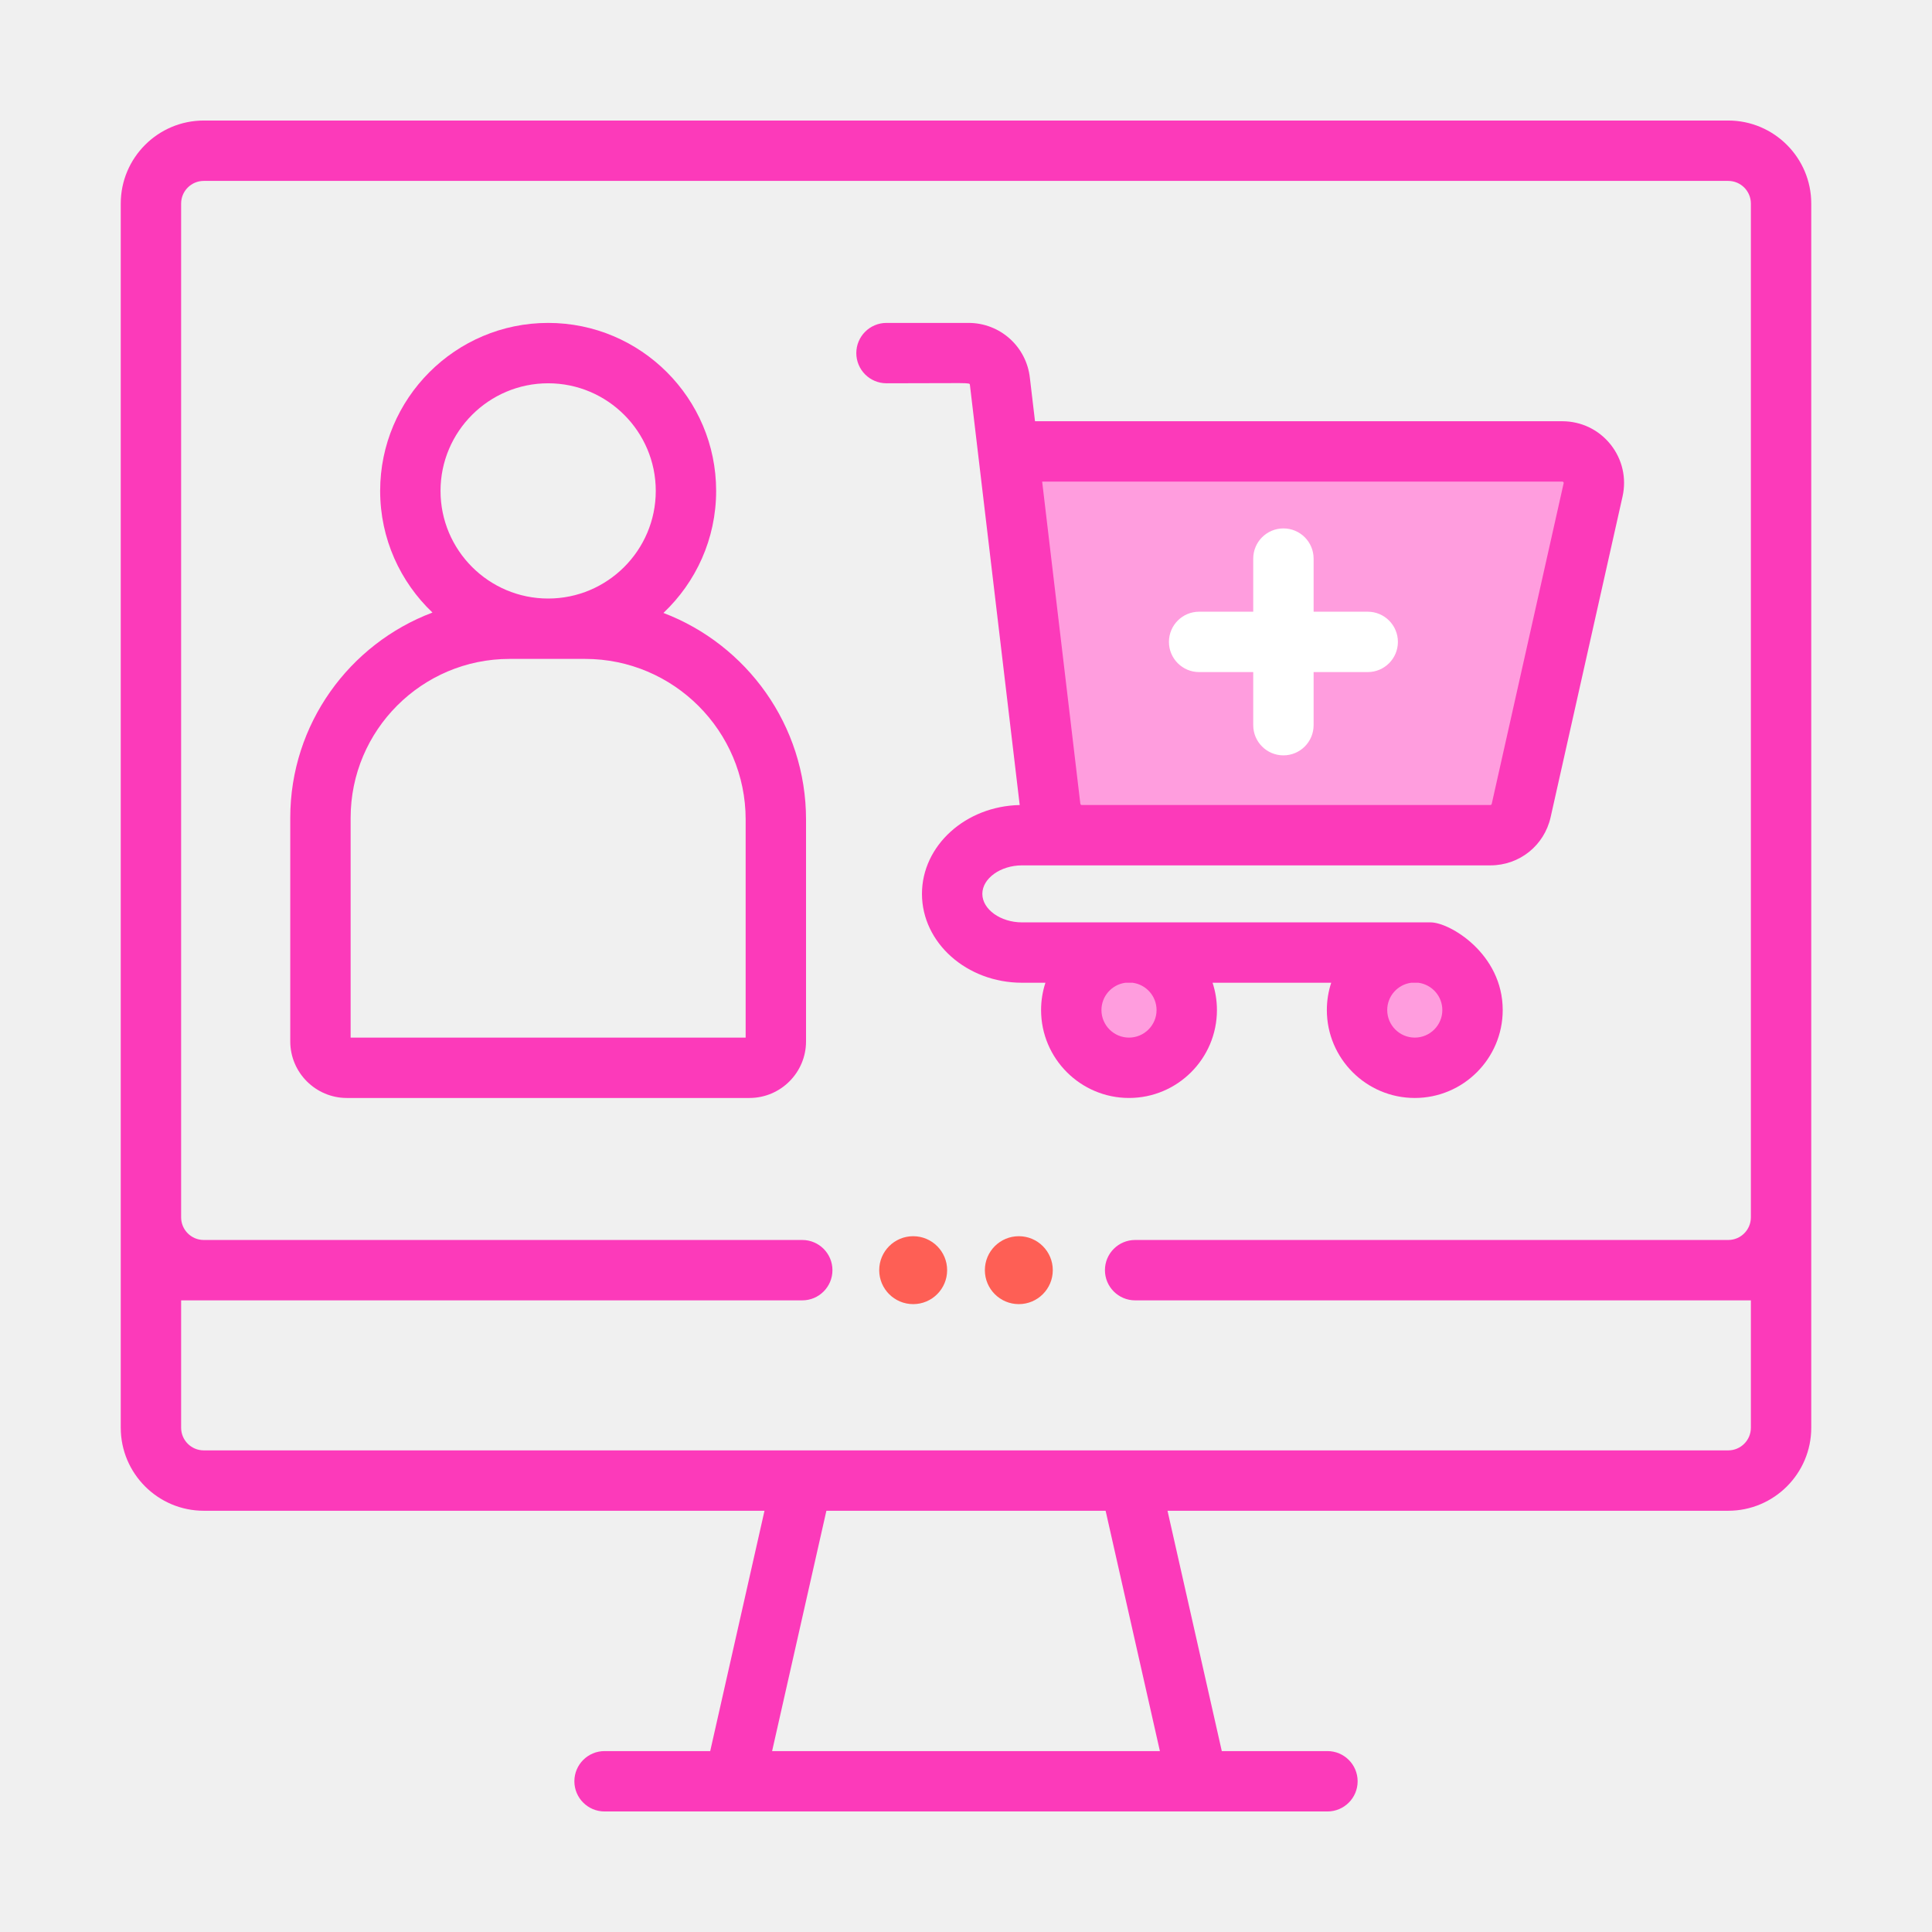
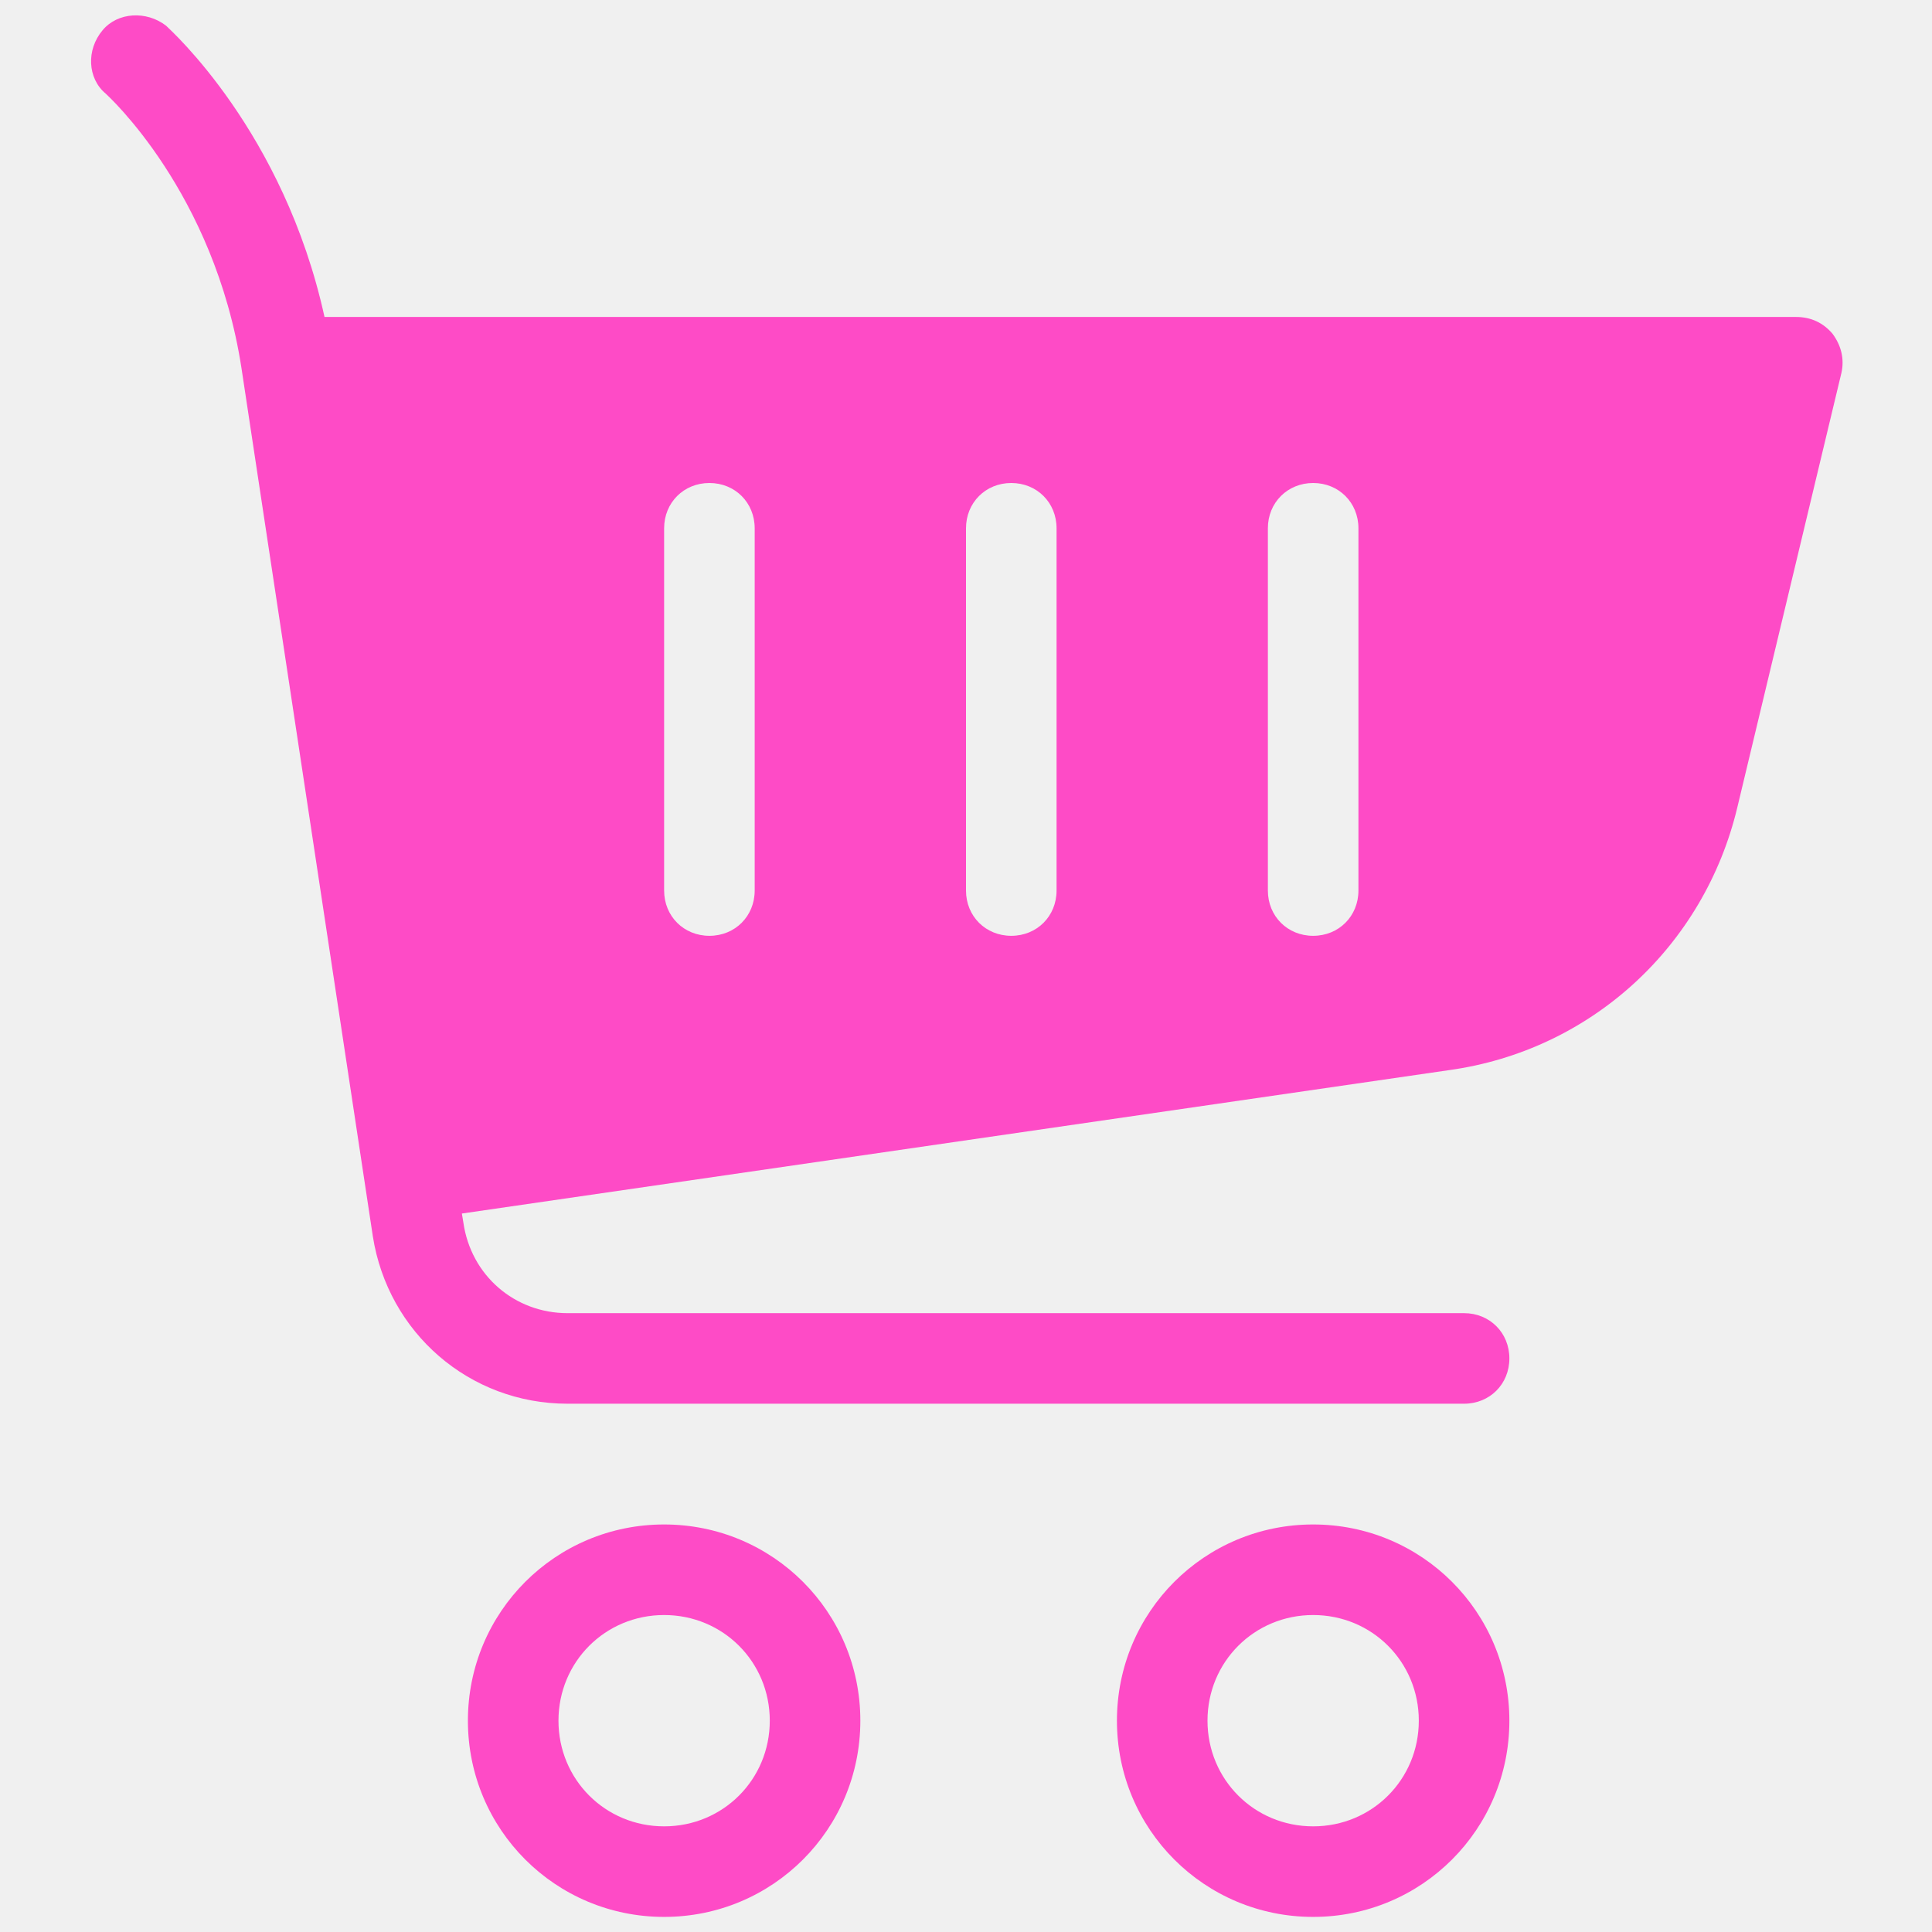
- <svg xmlns="http://www.w3.org/2000/svg" version="1.1" width="512px" height="512px" viewBox="0,0,256,256">
-   <g fill="none" fill-rule="nonzero" stroke="none" stroke-width="1" stroke-linecap="butt" stroke-linejoin="miter" stroke-miterlimit="10" stroke-dasharray="" stroke-dashoffset="0" font-family="none" font-weight="none" font-size="none" text-anchor="none" style="mix-blend-mode: normal">
-     <g transform="scale(0.5,0.5)">
-       <circle cx="299.197" cy="267.707" r="11.842" fill="#ff9dde" />
-       <circle cx="374.931" cy="267.707" r="11.842" fill="#ff9dde" />
-       <path d="M420.209,124.494l-149.853,-0.475l10.961,92.48l117.846,0.447z" fill="#ff9dde" />
-       <circle cx="270" cy="336.608" r="9" fill="#fe5f55" />
-       <circle cx="242" cy="336.608" r="9" fill="#fe5f55" />
-       <path d="M458,31.943h-404c-12.131,0 -22,9.869 -22,22v324.423c0,12.131 9.869,22 22,22h148.599l-14.386,63.691h-27.998c-4.418,0 -8,3.582 -8,8c0,4.418 3.582,8 8,8h191.572c4.418,0 8,-3.582 8,-8c0,-4.418 -3.582,-8 -8,-8h-27.999l-14.386,-63.691h148.599c12.131,0 22,-9.869 22,-22v-324.423c0,-12.131 -9.869,-22 -22,-22zM307.384,464.057h-102.768l14.386,-63.691h73.996l14.386,63.691zM458,384.366h-404c-3.309,0 -6,-2.691 -6,-6v-33.758h164.607c4.418,0 8,-3.582 8,-8c0,-4.418 -3.582,-8 -8,-8h-158.607c-3.309,0 -6,-2.691 -6,-6v-268.665c0,-3.309 2.691,-6 6,-6h404c3.309,0 6,2.691 6,6v268.665c0,3.309 -2.691,6 -6,6h-157.179c-4.418,0 -8,3.582 -8,8c0,4.418 3.582,8 8,8h163.179v33.758c0,3.309 -2.691,6 -6,6z" fill="#fc3aba" />
-       <path d="M322.499,267.672c0,-2.525 -0.409,-4.954 -1.155,-7.233h31.44c-0.746,2.279 -1.155,4.708 -1.155,7.233c0,12.849 10.453,23.303 23.302,23.303c12.85,0 23.303,-10.454 23.303,-23.303c0,-14.963 -14.085,-23.233 -19.077,-23.233h-108.308c-5.702,0 -10.52,-3.459 -10.52,-7.554c0,-4.095 4.817,-7.554 10.52,-7.554h124.123c7.711,0 14.275,-5.255 15.963,-12.78l19.058,-84.979c1.091,-4.862 -0.065,-9.884 -3.172,-13.78c-3.106,-3.896 -7.745,-6.141 -12.759,-6.16h-139.773l-1.355,-11.437c-0.892,-8.335 -7.885,-14.621 -16.267,-14.621h-21.737c-4.418,0 -8,3.582 -8,8c0,4.418 3.582,8 8,8c22.061,0 22.03,-0.259 22.104,0.412l13.199,111.357c-14.338,0.293 -25.903,10.736 -25.903,23.54c0,12.988 11.896,23.554 26.52,23.554h6.201c-0.746,2.279 -1.155,4.708 -1.155,7.233c0,12.849 10.453,23.303 23.303,23.303c12.849,0 23.302,-10.454 23.302,-23.303zM414.031,127.633c0.064,0 0.172,0 0.279,0.135c0.107,0.135 0.084,0.24 0.07,0.303l-19.058,84.978c-0.037,0.166 -0.182,0.282 -0.352,0.282h-108.312c-0.184,0 -0.337,-0.138 -0.367,-0.413l-10.108,-85.286zM374.931,274.975c-4.026,0 -7.302,-3.276 -7.302,-7.303c0,-3.703 2.773,-6.764 6.35,-7.233h1.903c3.577,0.469 6.351,3.53 6.351,7.233c0,4.027 -3.276,7.303 -7.303,7.303zM291.895,267.672c0,-3.703 2.774,-6.764 6.351,-7.233h1.903c3.577,0.469 6.35,3.53 6.35,7.233c0,4.027 -3.275,7.303 -7.302,7.303c-4.026,0 -7.303,-3.276 -7.303,-7.303z" fill="#fc3aba" />
-       <path d="M317.781,178.108h14.339v14.071c0,4.418 3.582,8 8,8c4.418,0 8,-3.582 8,-8v-14.071h14.34c4.418,0 8,-3.582 8,-8c0,-4.418 -3.582,-8 -8,-8h-14.34v-14.072c0,-4.418 -3.582,-8 -8,-8c-4.418,0 -8,3.582 -8,8v14.072h-14.339c-4.418,0 -8,3.582 -8,8c0,4.418 3.582,8 8,8z" fill="#ffffff" />
-       <path d="M175.816,162.435c8.592,-8.122 13.97,-19.611 13.97,-32.339c0,-24.549 -19.972,-44.521 -44.521,-44.521c-24.549,0 -44.521,19.972 -44.521,44.521c0,12.676 5.334,24.122 13.864,32.238c-21.994,8.288 -37.686,29.541 -37.686,54.398v59.242c0,8.271 6.729,15 15,15h106.685c8.271,0 15,-6.729 15,-15v-58.798c0,-24.978 -15.725,-46.342 -37.791,-54.742zM145.265,101.576c15.727,0 28.521,12.794 28.521,28.521c0,15.726 -12.794,28.521 -28.521,28.521c-15.727,0 -28.521,-12.794 -28.521,-28.521c0,-15.727 12.794,-28.521 28.521,-28.521zM197.607,274.975h-104.685v-58.242c0,-23.223 18.893,-42.116 42.116,-42.116h20.009c23.467,0 42.559,19.092 42.559,42.56v57.798z" fill="#fc3aba" />
+ <svg xmlns="http://www.w3.org/2000/svg" version="1.1" width="128px" height="128px" viewBox="0,0,256,256">
+   <g fill="#fe4bc6" fill-rule="nonzero" stroke="none" stroke-width="1" stroke-linecap="butt" stroke-linejoin="miter" stroke-miterlimit="10" stroke-dasharray="" stroke-dashoffset="0" font-family="none" font-weight="none" font-size="none" text-anchor="none" style="mix-blend-mode: normal">
+     <g transform="scale(2,2)">
+       <path d="M115.1,53.5l6.9,-28.8c0.2,-0.9 0,-1.8 -0.6,-2.6c-0.6,-0.7 -1.4,-1.1 -2.4,-1.1h-97.5c-2.7,-12.3 -10.2,-19 -10.5,-19.3c-1.3,-1 -3.2,-0.9 -4.2,0.3c-1.1,1.3 -1,3.2 0.2,4.2c0.1,0.1 7.2,6.5 9,18.2l8.7,57.5c1,6.4 6.4,11.1 12.9,11.1h59.4c1.7,0 3,-1.3 3,-3c0,-1.7 -1.3,-3 -3,-3h-59.4c-3.5,0 -6.4,-2.5 -6.9,-6l-0.1,-0.6l65.4,-9.5c9.4,-1.3 16.9,-8.2 19.1,-17.4zM50,59c0,1.7 -1.3,3 -3,3c-1.7,0 -3,-1.3 -3,-3v-24c0,-1.7 1.3,-3 3,-3c1.7,0 3,1.3 3,3zM70,59c0,1.7 -1.3,3 -3,3c-1.7,0 -3,-1.3 -3,-3v-24c0,-1.7 1.3,-3 3,-3c1.7,0 3,1.3 3,3zM90,59c0,1.7 -1.3,3 -3,3c-1.7,0 -3,-1.3 -3,-3v-24c0,-1.7 1.3,-3 3,-3c1.7,0 3,1.3 3,3zM31,114c0,7.2 5.8,13 13,13c7.2,0 13,-5.8 13,-13c0,-7.2 -5.8,-13 -13,-13c-7.2,0 -13,5.8 -13,13zM51,114c0,3.9 -3.1,7 -7,7c-3.9,0 -7,-3.1 -7,-7c0,-3.9 3.1,-7 7,-7c3.9,0 7,3.1 7,7zM87,101c-7.2,0 -13,5.8 -13,13c0,7.2 5.8,13 13,13c7.2,0 13,-5.8 13,-13c0,-7.2 -5.8,-13 -13,-13zM87,121c-3.9,0 -7,-3.1 -7,-7c0,-3.9 3.1,-7 7,-7c3.9,0 7,3.1 7,7c0,3.9 -3.1,7 -7,7z" />
    </g>
  </g>
</svg>
